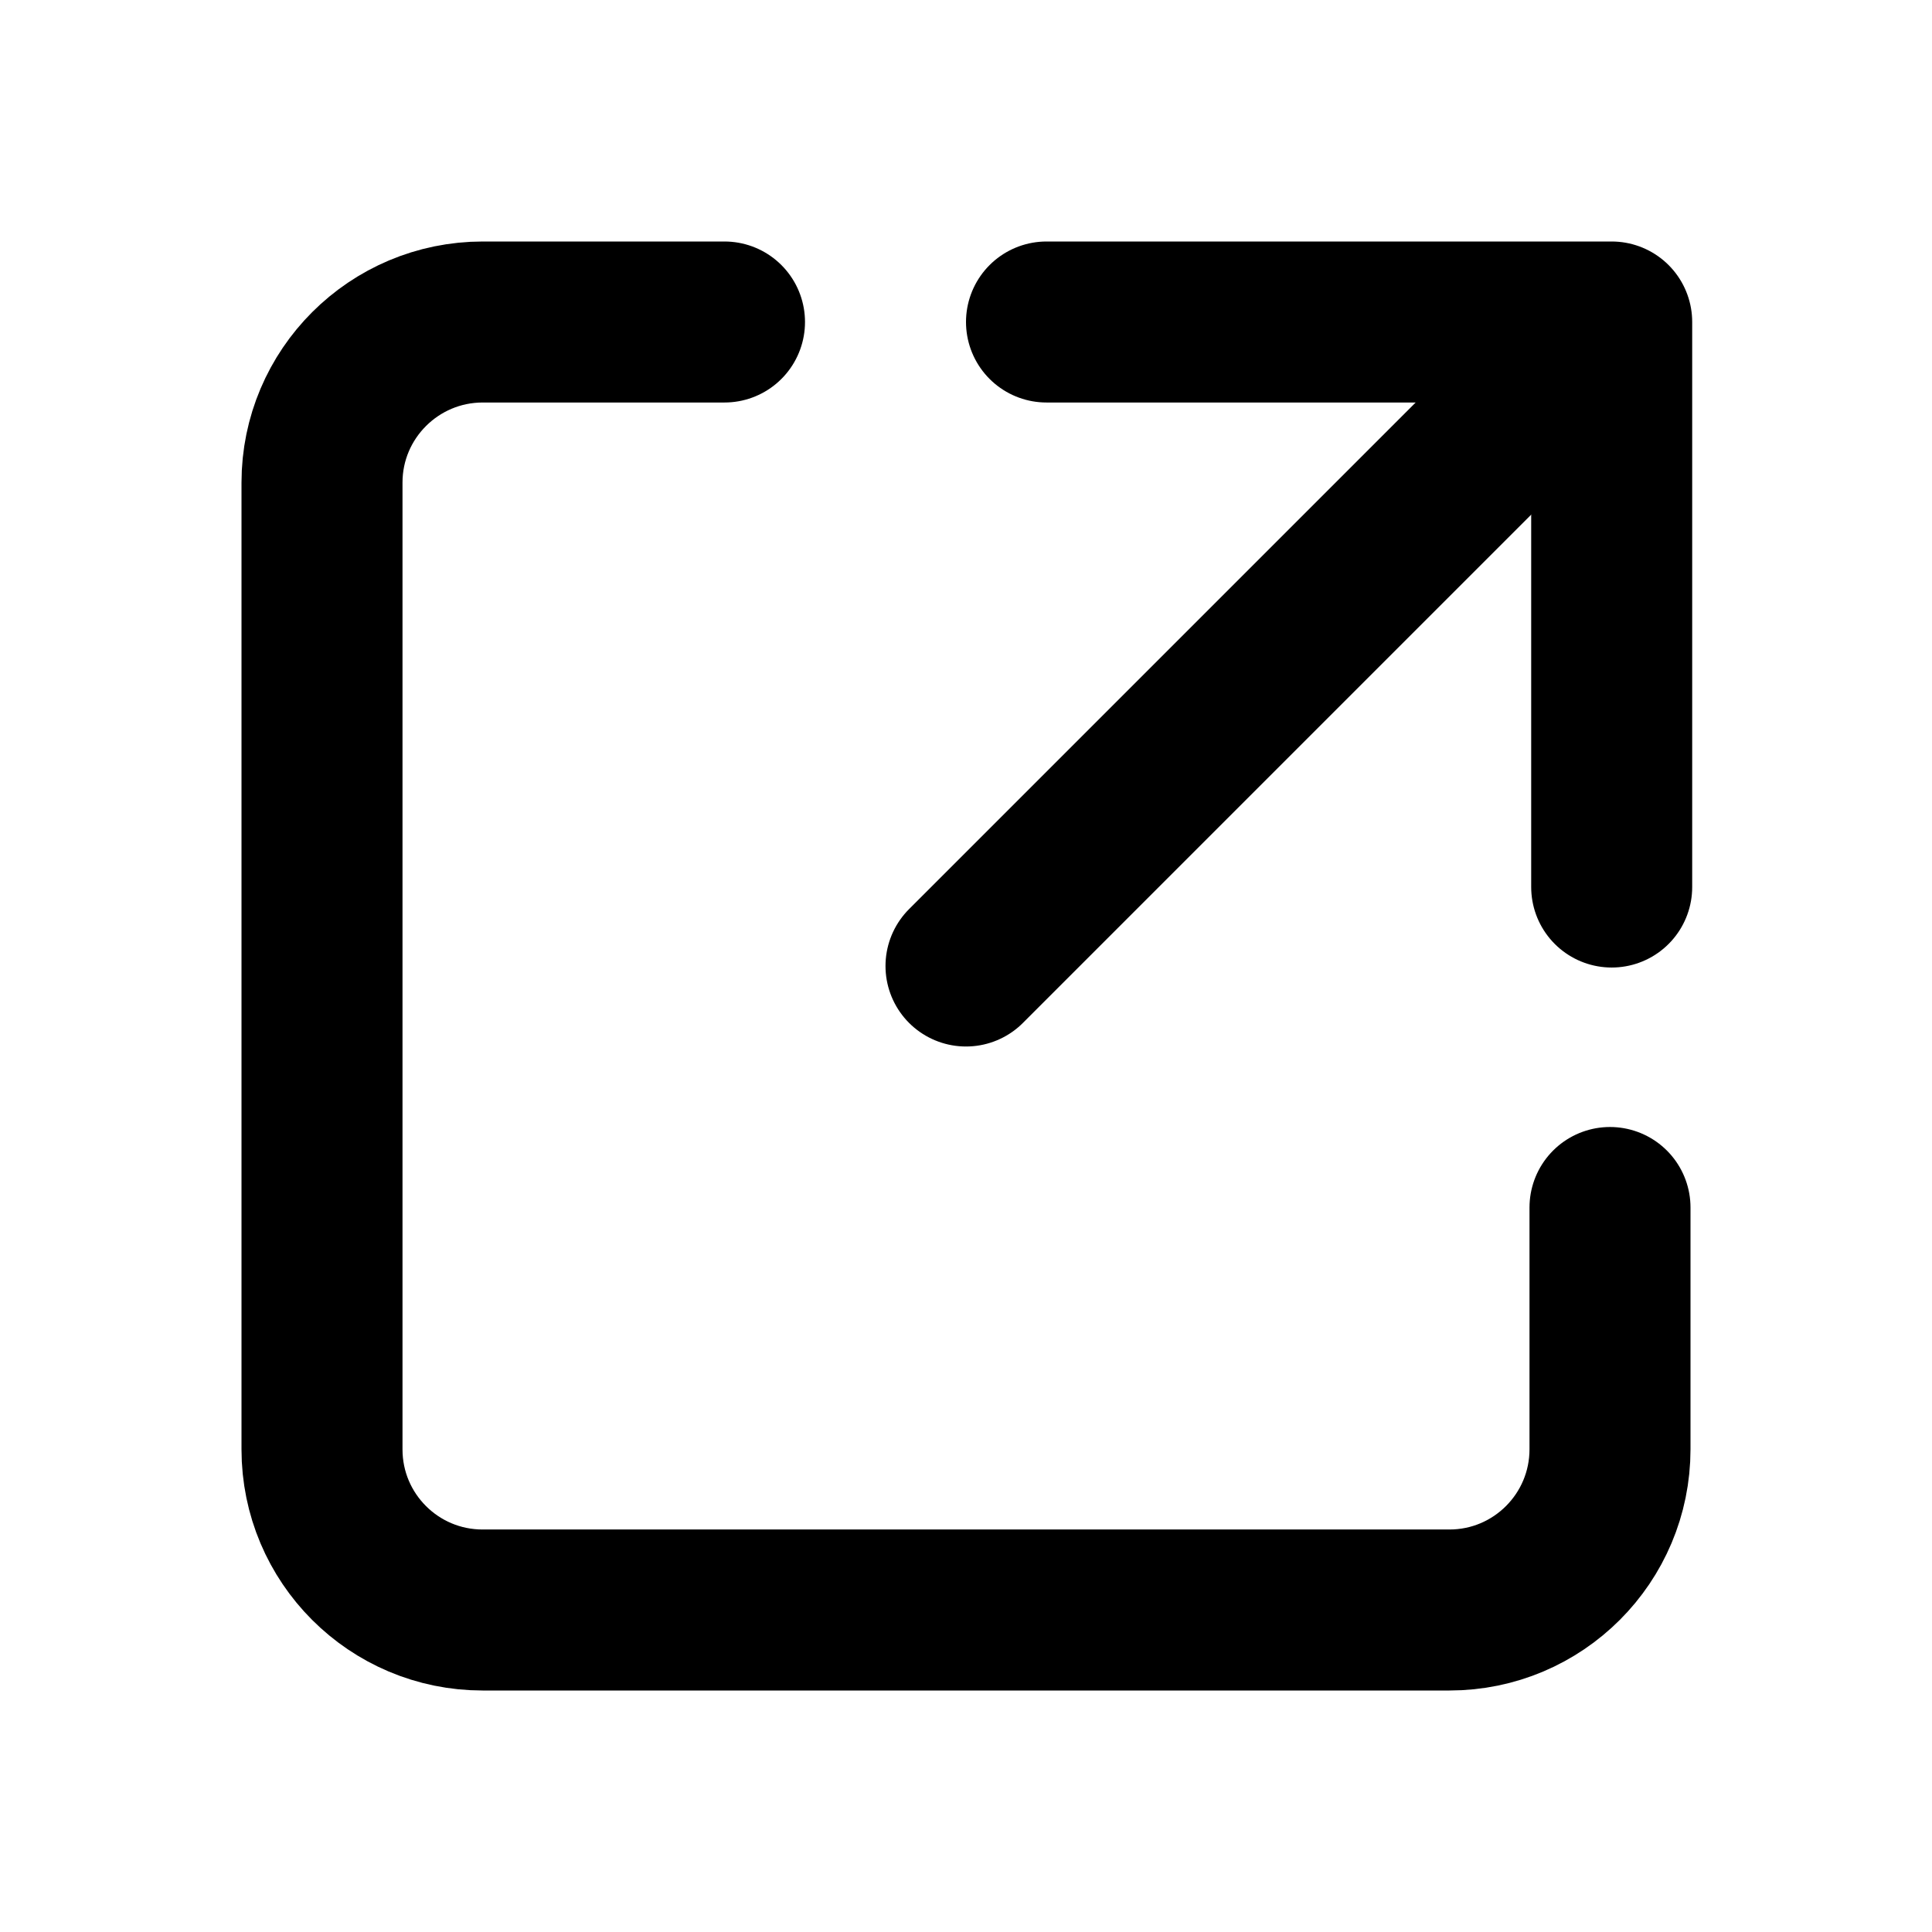
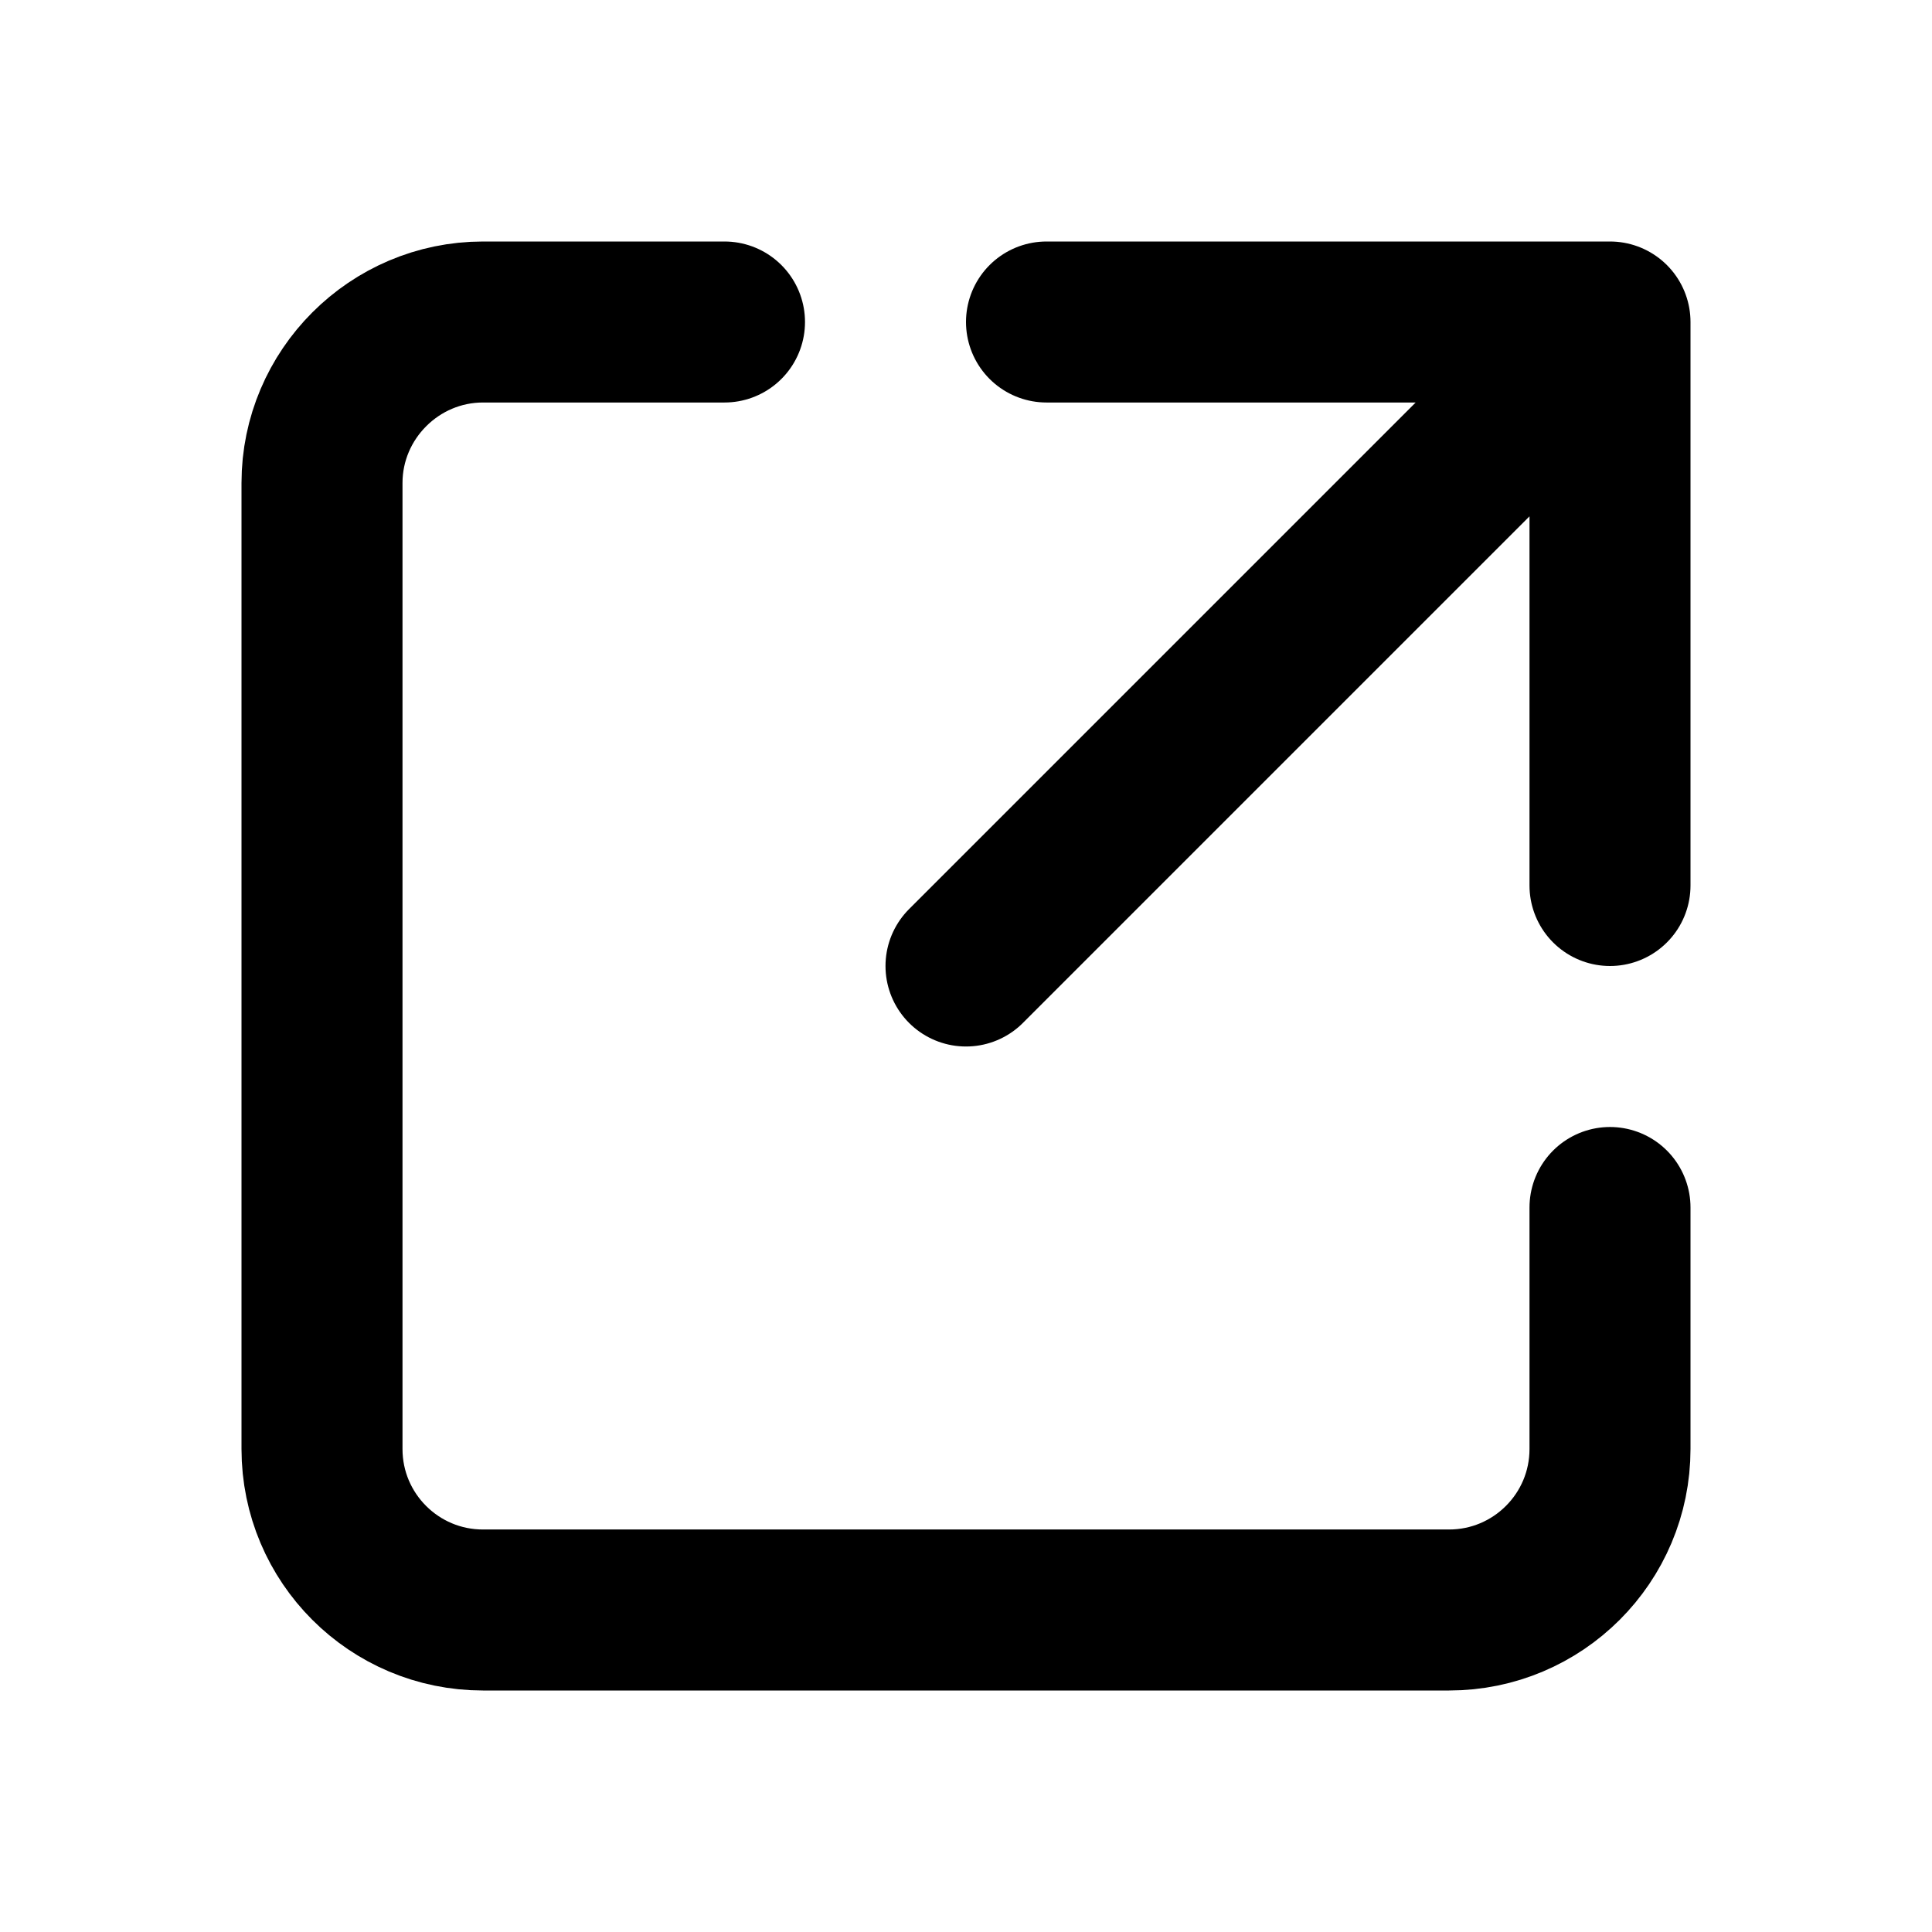
- <svg xmlns="http://www.w3.org/2000/svg" width="24px" height="24px" viewBox="0 0 24 24" version="1.1">
-   <g stroke="none" stroke-width="1" fill="none" fill-rule="evenodd" stroke-linecap="round">
-     <g transform="translate(-312, -203)" stroke="#000000" stroke-width="2">
-       <g id="47" transform="translate(312, 203)">
-         <path d="M20,15 L20,18.003 C20,19.106 19.107,20 18.005,20 L5.995,20 C4.893,20 4,19.107 4,18.005 L4,5.995 C4,4.893 4.896,4 5.997,4 L9,4" id="Rectangle-460" />
-         <polyline id="Path-93" stroke-linejoin="round" points="13 4 20.021 4 20.021 11.019" />
-         <path d="M19,5 L12,12" id="Path-94" stroke-linejoin="round" />
-       </g>
-     </g>
+ <svg xmlns="http://www.w3.org/2000/svg" viewBox="0 0 24 24">
+   <defs />
+   <g fill="none" fill-rule="evenodd" stroke="#000" stroke-linecap="round" stroke-width="2">
+     <path d="M20 15v3a2 2 0 01-2 2H6a2 2 0 01-2-2V6c0-1.1.9-2 2-2h3" />
+     <path stroke-linejoin="round" d="M13 4h7v7M19 5l-7 7" />
  </g>
</svg>
